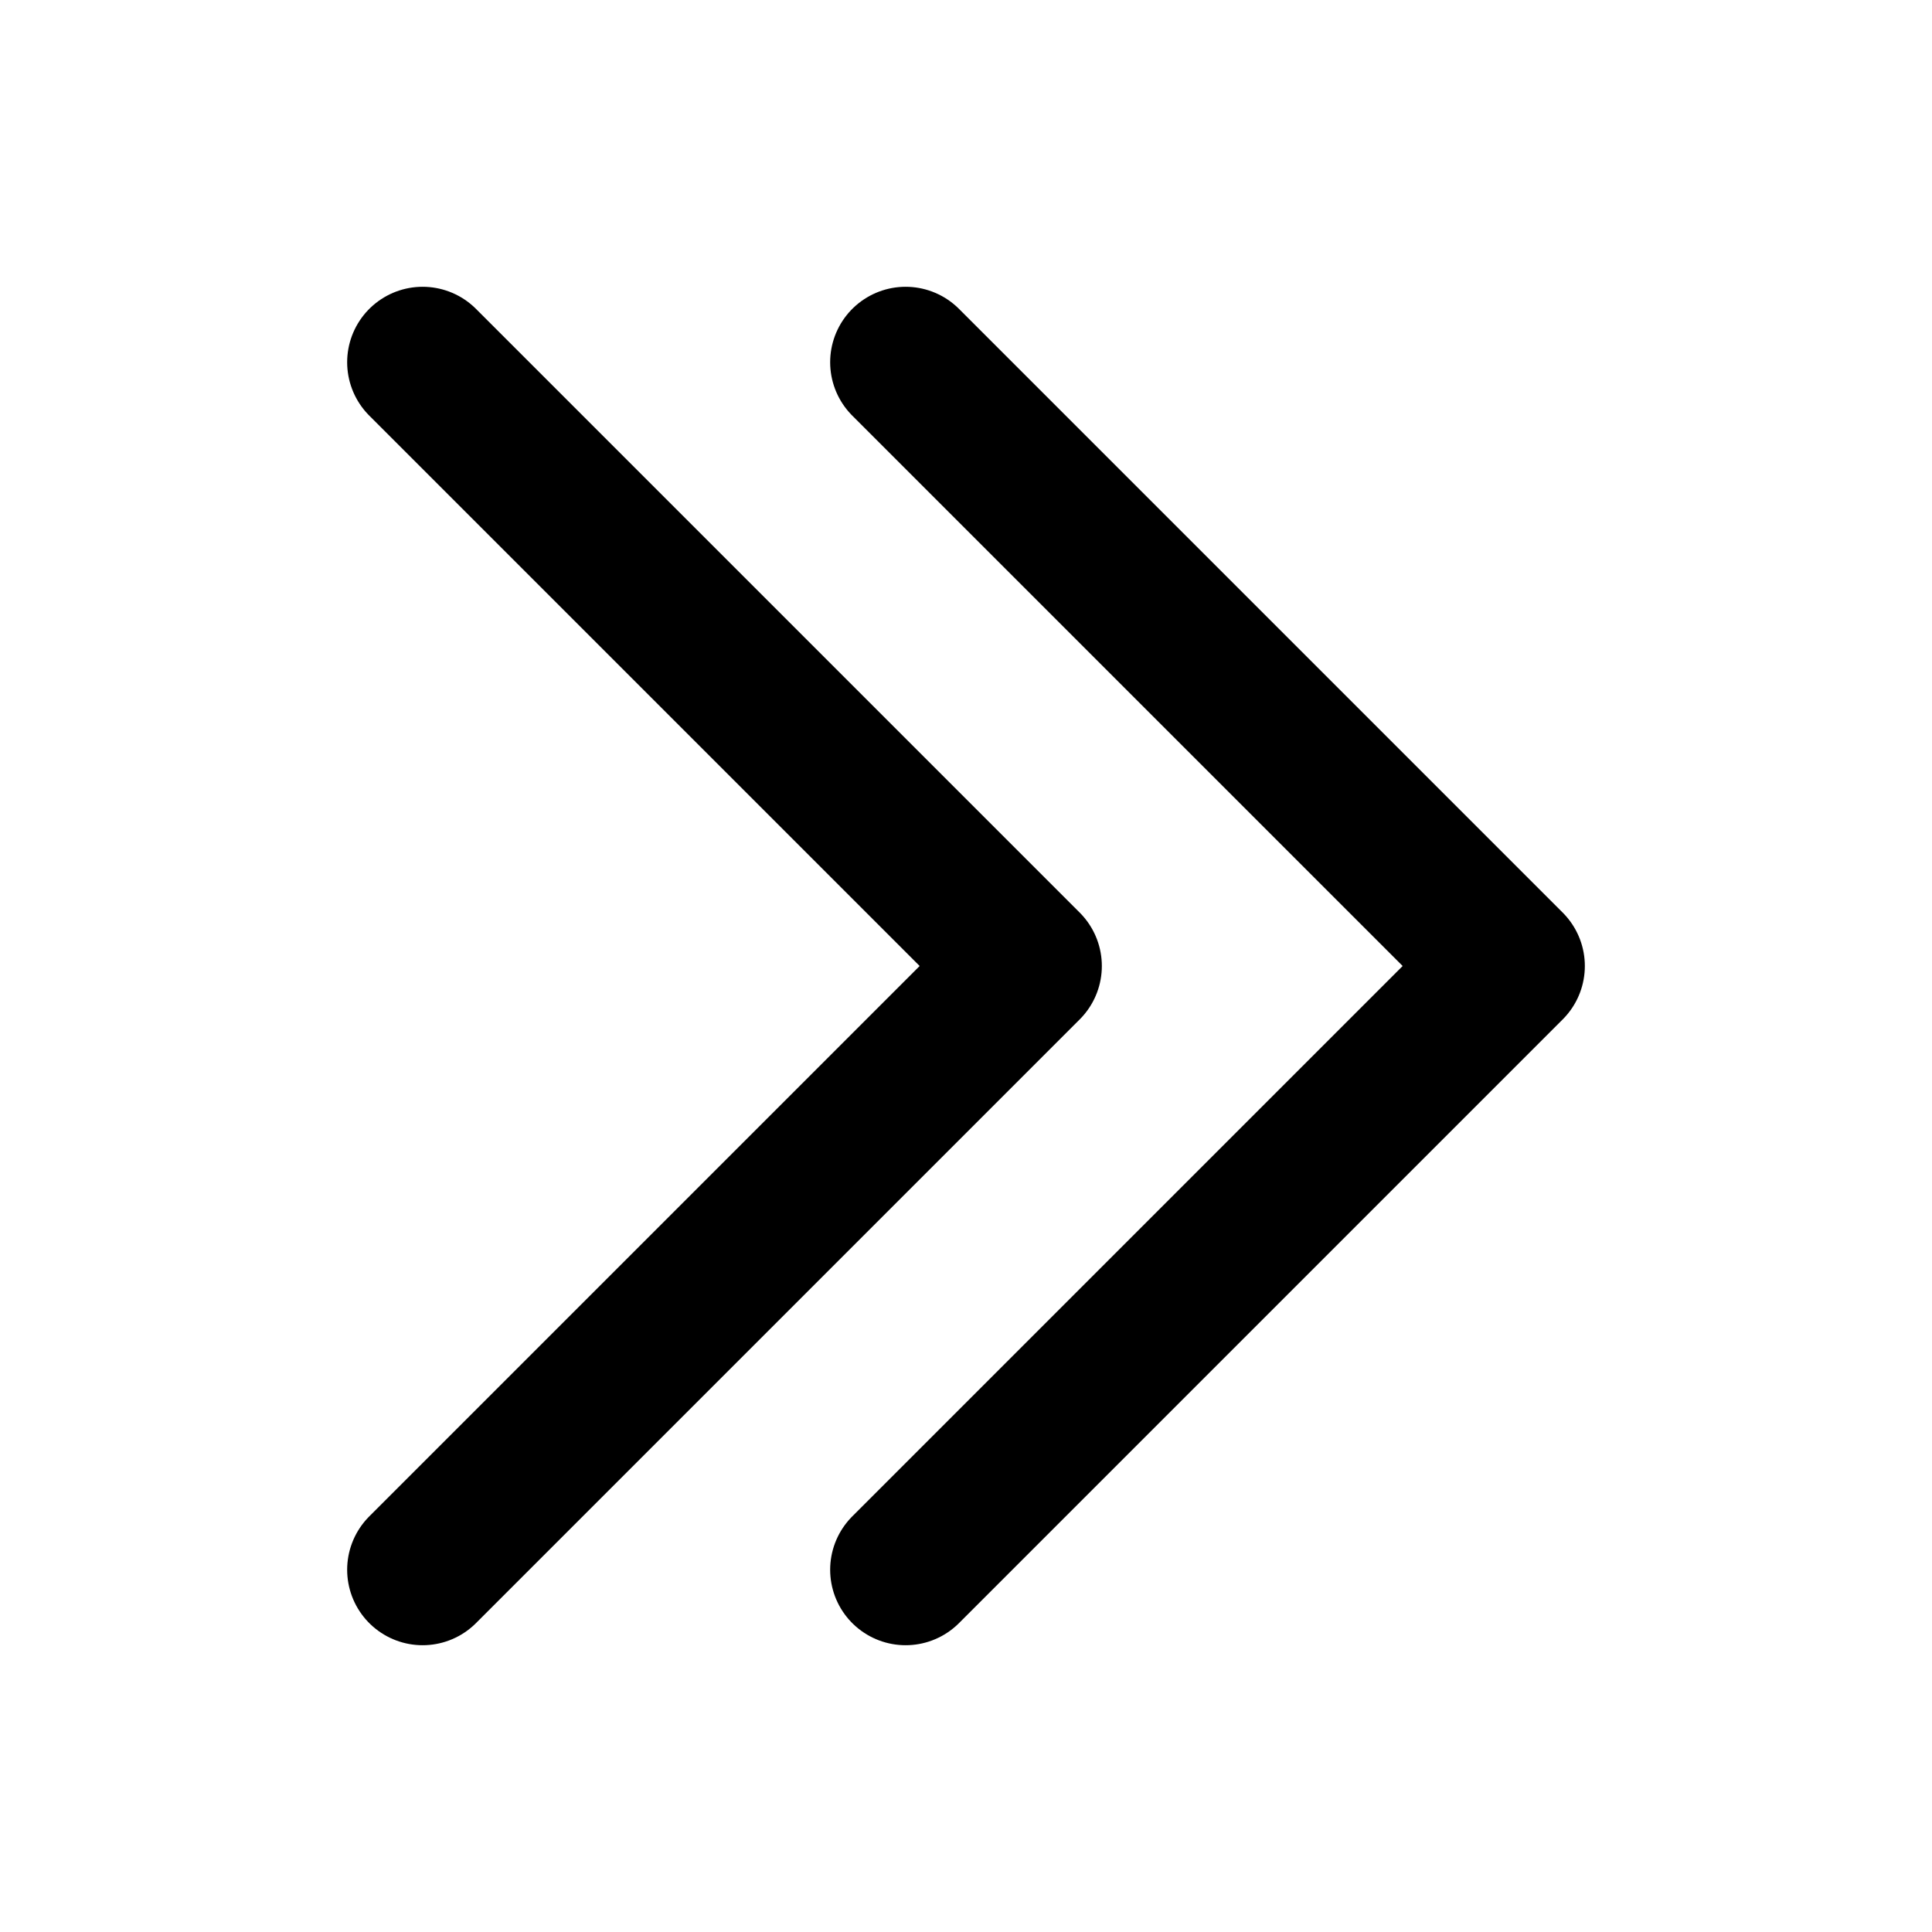
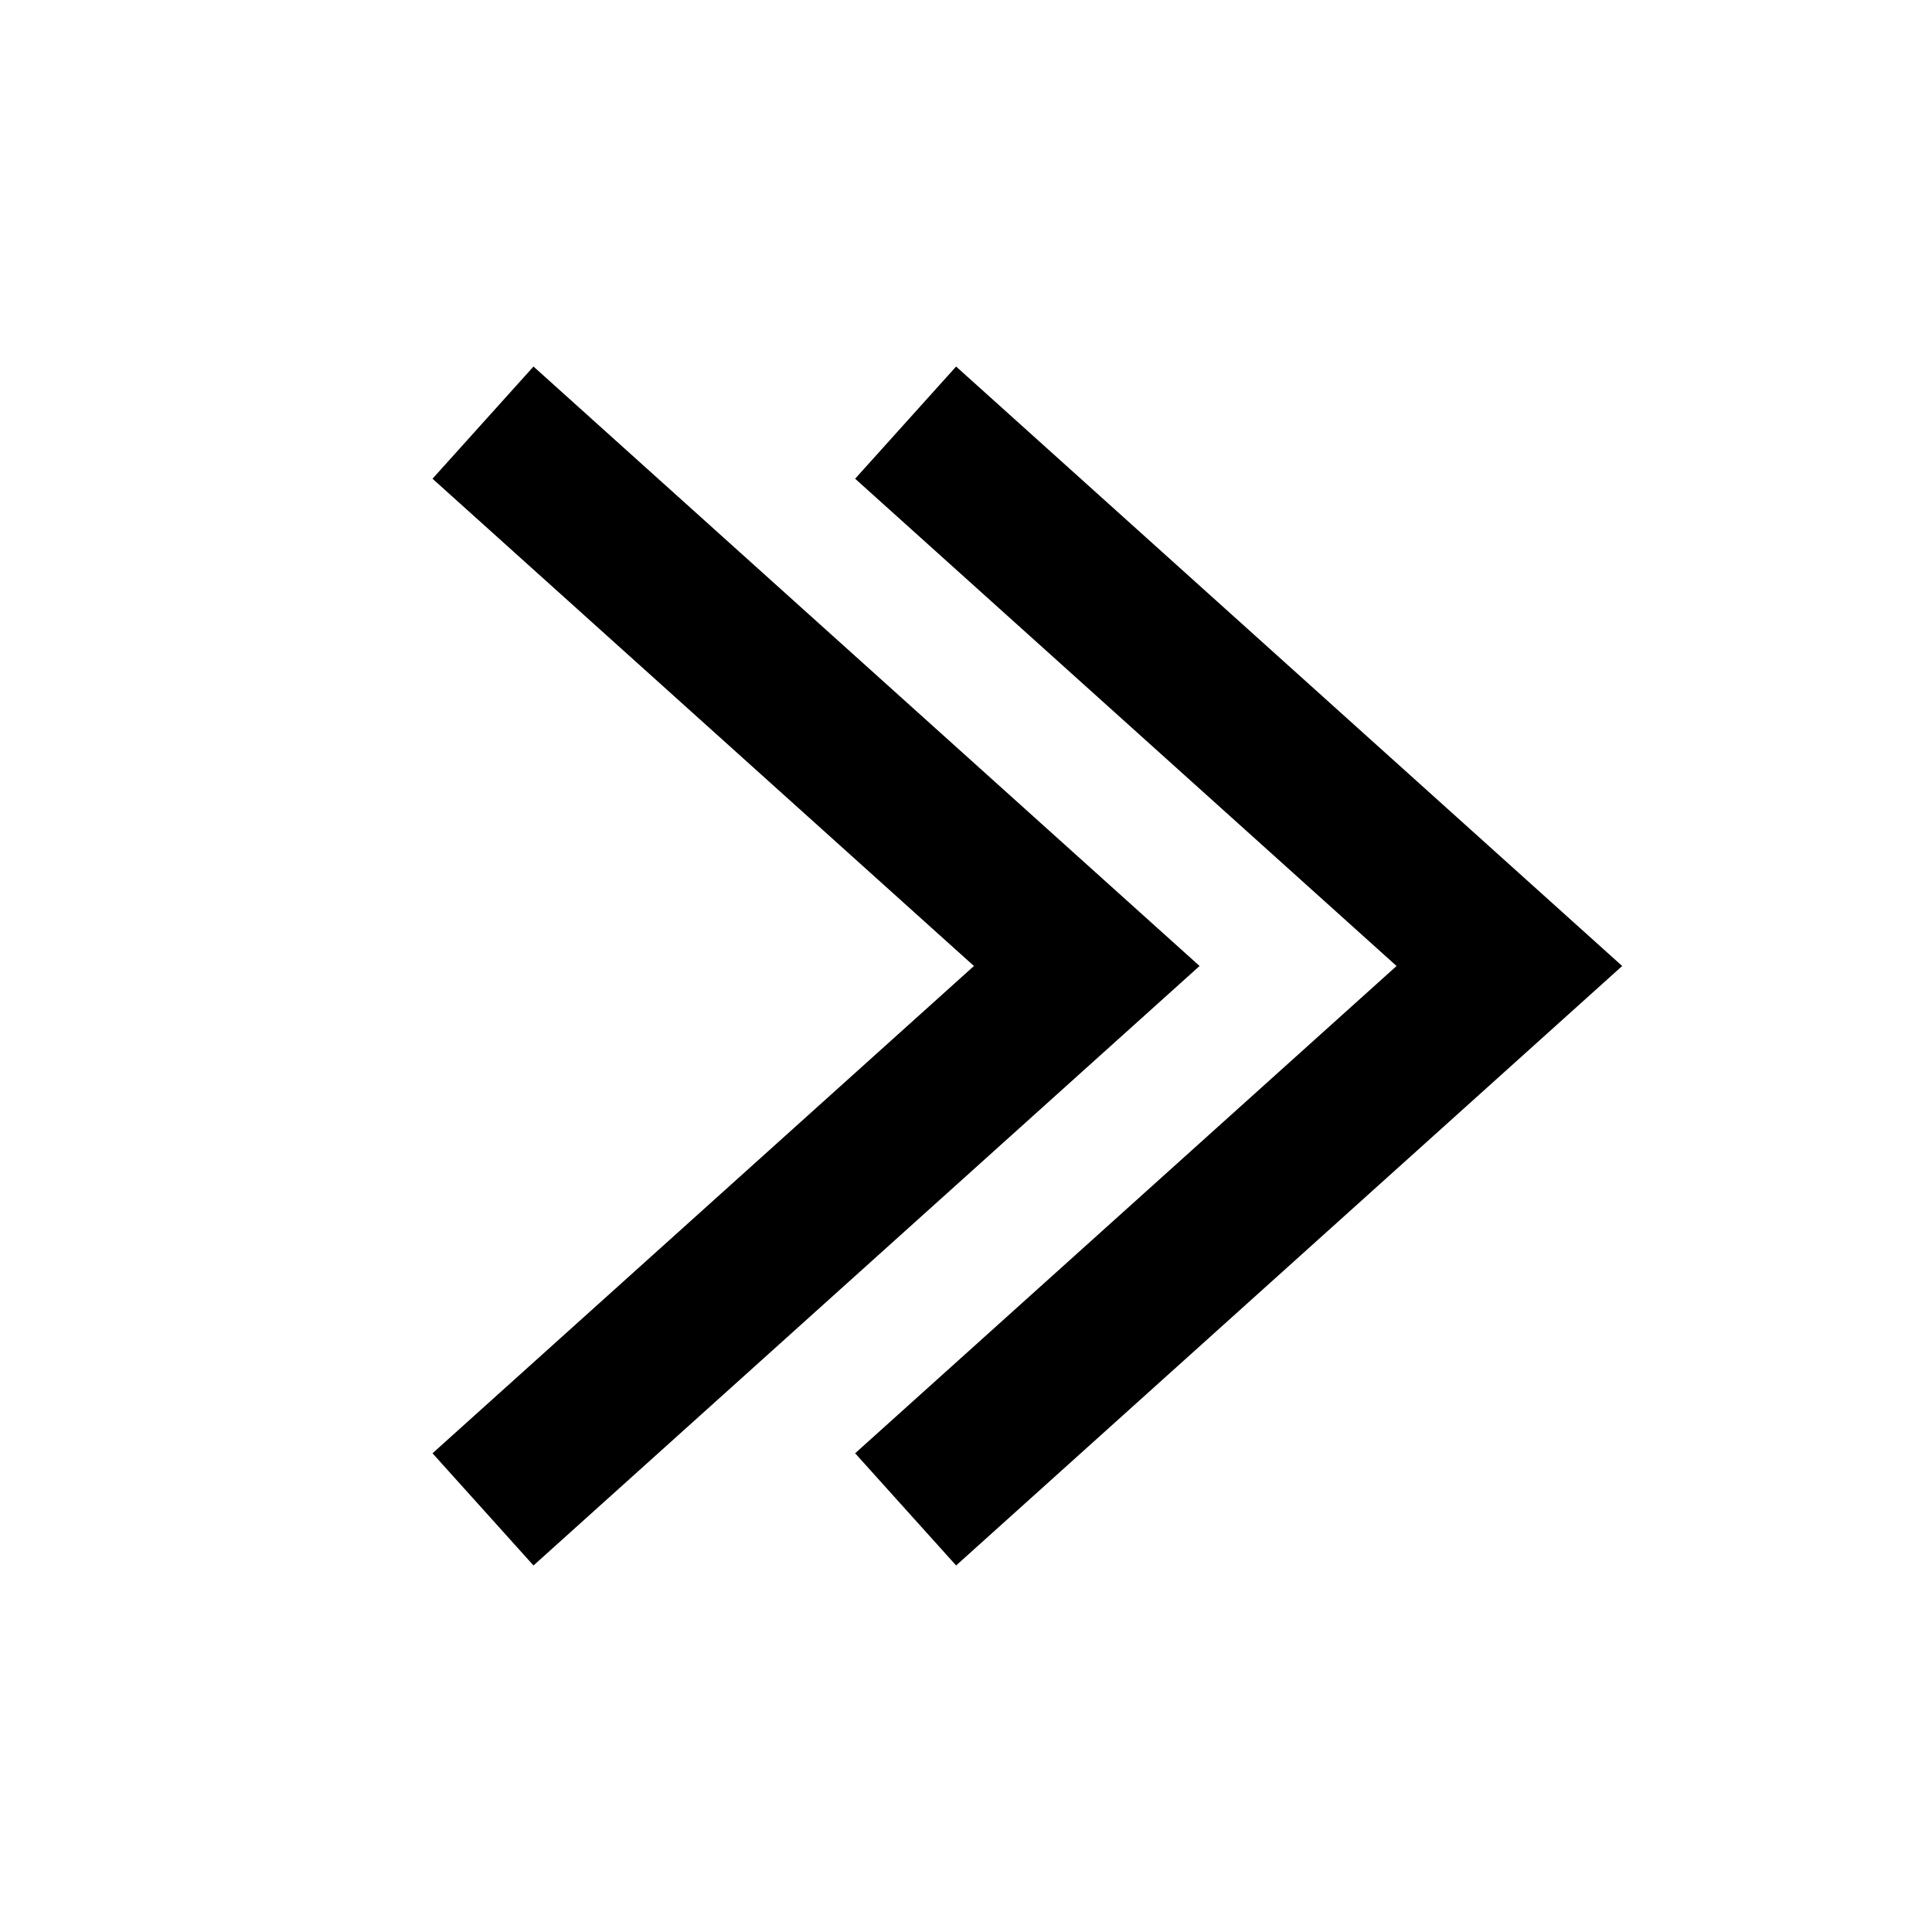
<svg xmlns="http://www.w3.org/2000/svg" version="1.1" viewBox="0 0 32 32">
-   <g fill="none" stroke="#000000" stroke-linecap="round" stroke-linejoin="round" stroke-width="2.5">
-     <path d="m15 6 10 10-10 10" />
-     <path d="m7 6 10 10-10 10" />
-   </g>
+   <path d="m15 25 10-9-10-9" fill="none" stroke="#000000" stroke-width="2.5" />
+   <path d="m8 25 10-9-10-9" fill="none" stroke="#000000" stroke-width="2.5" />
</svg>
